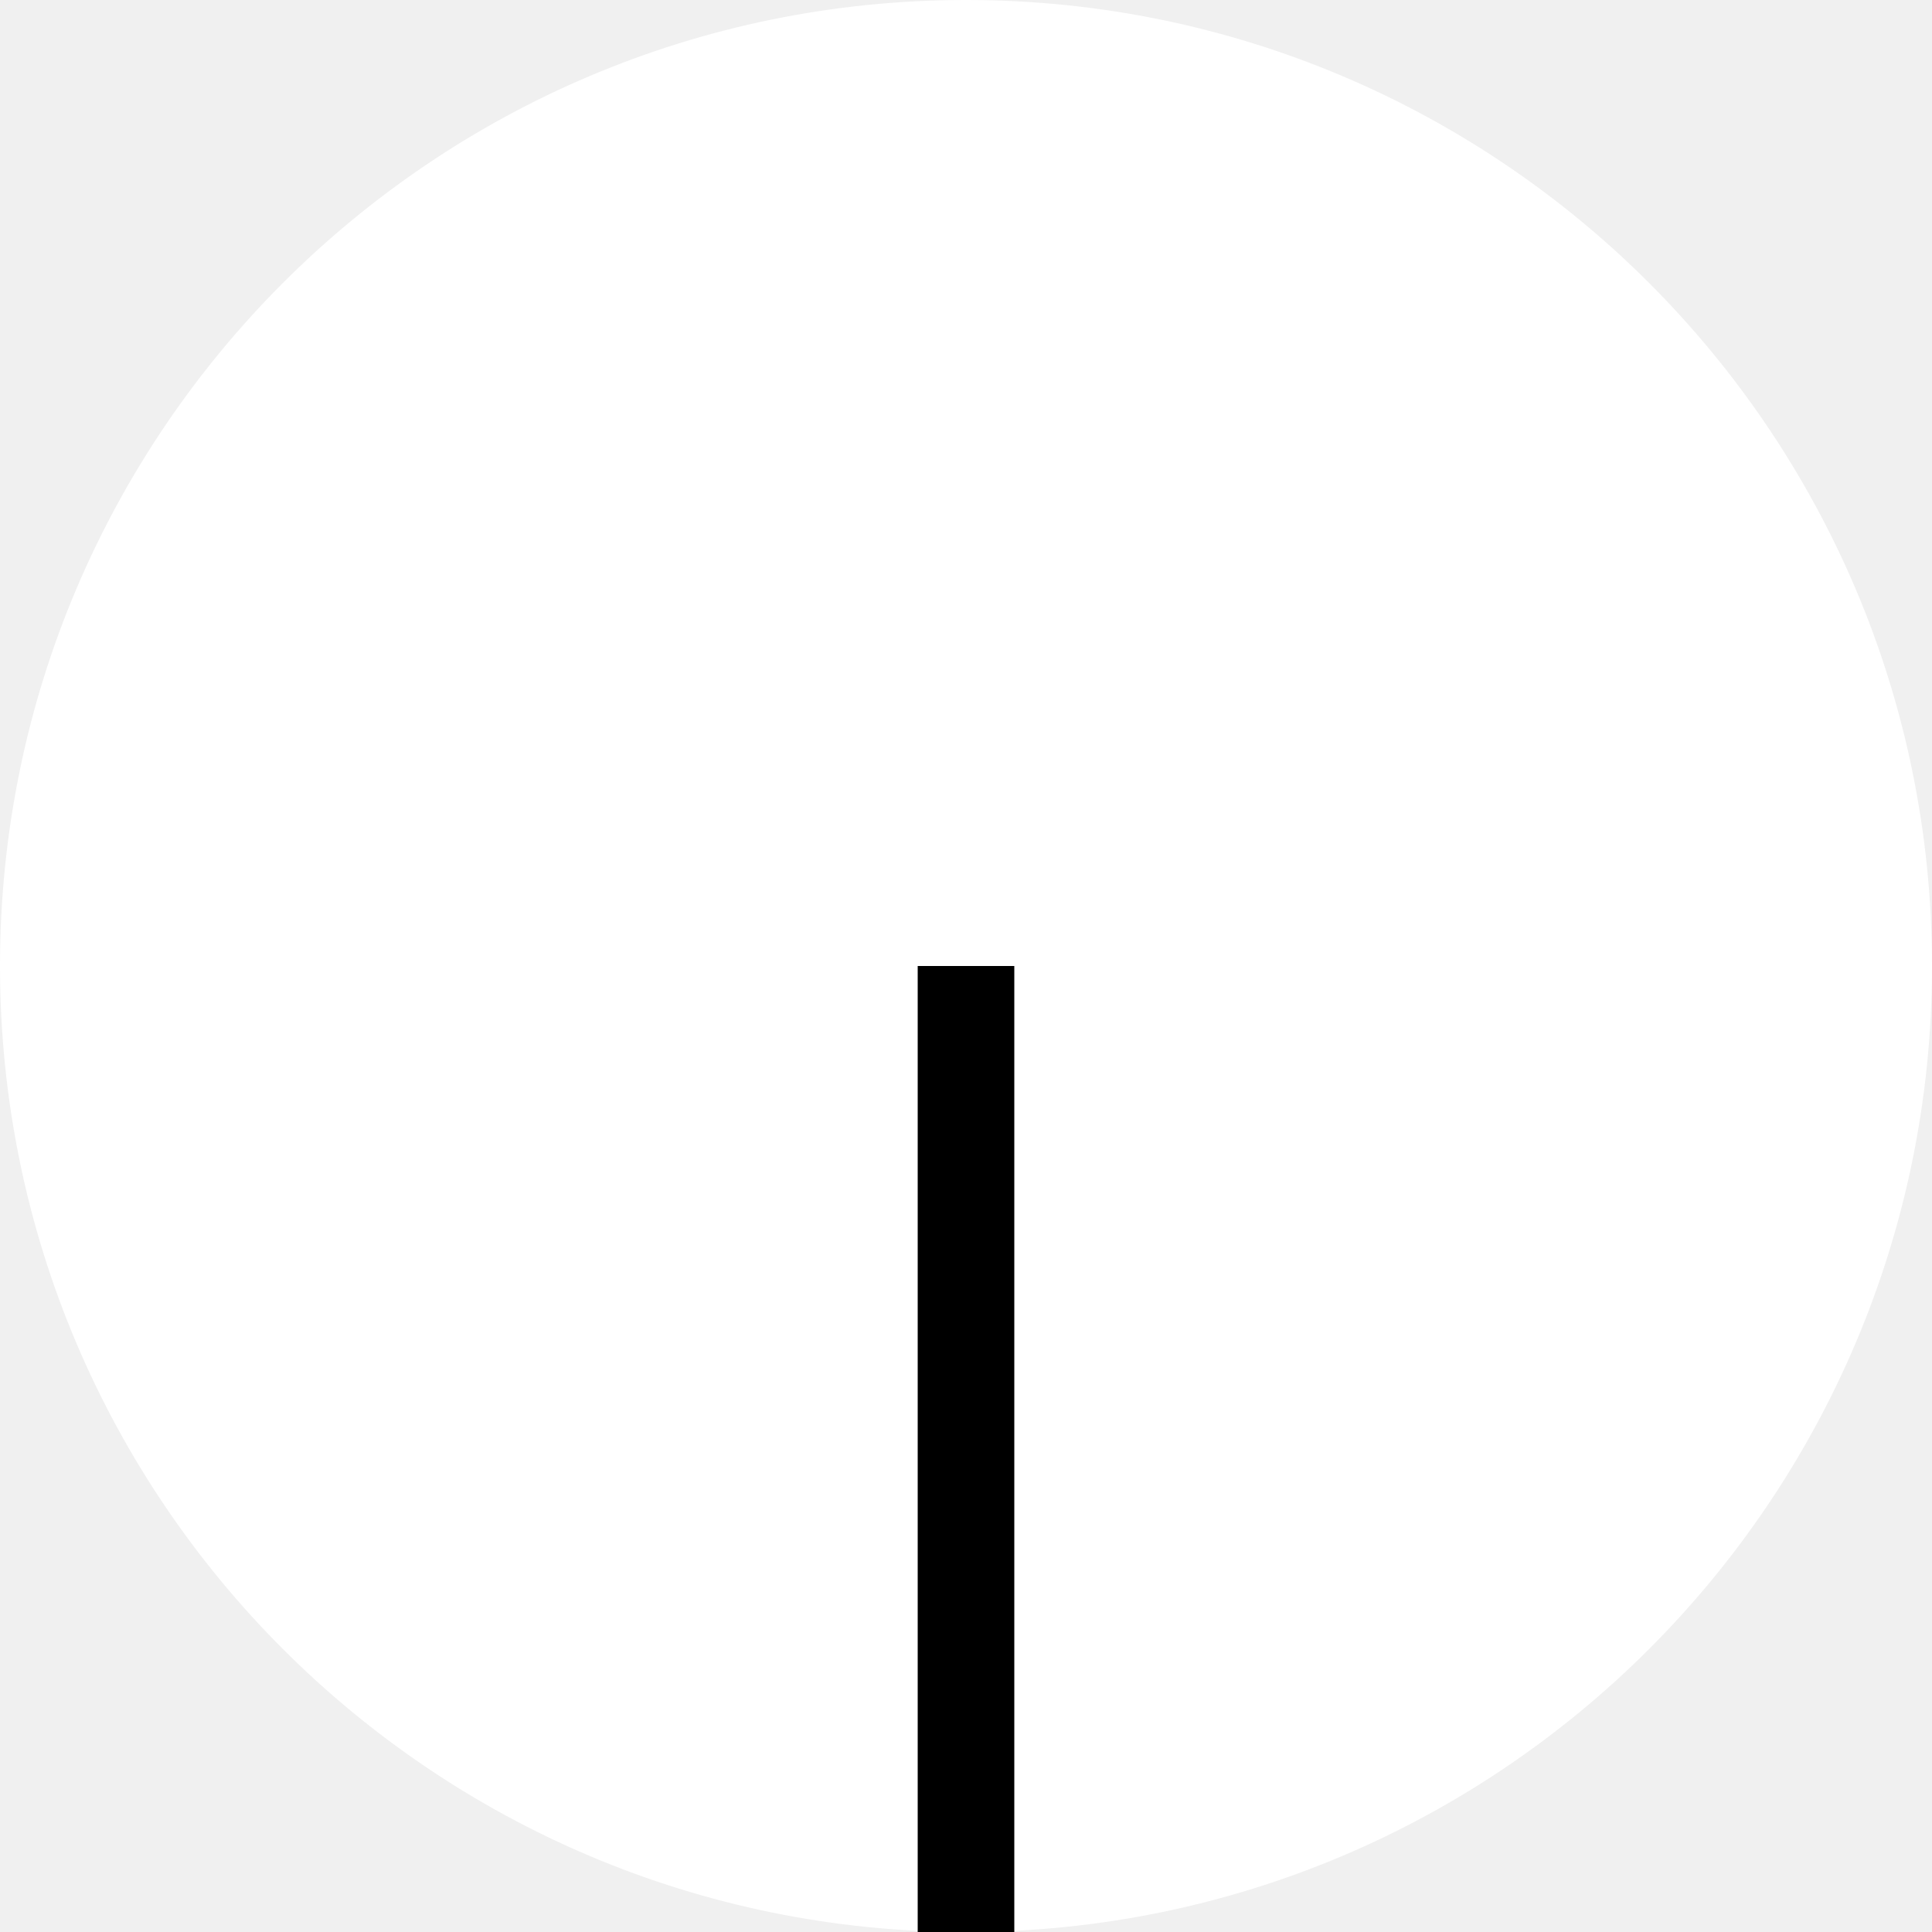
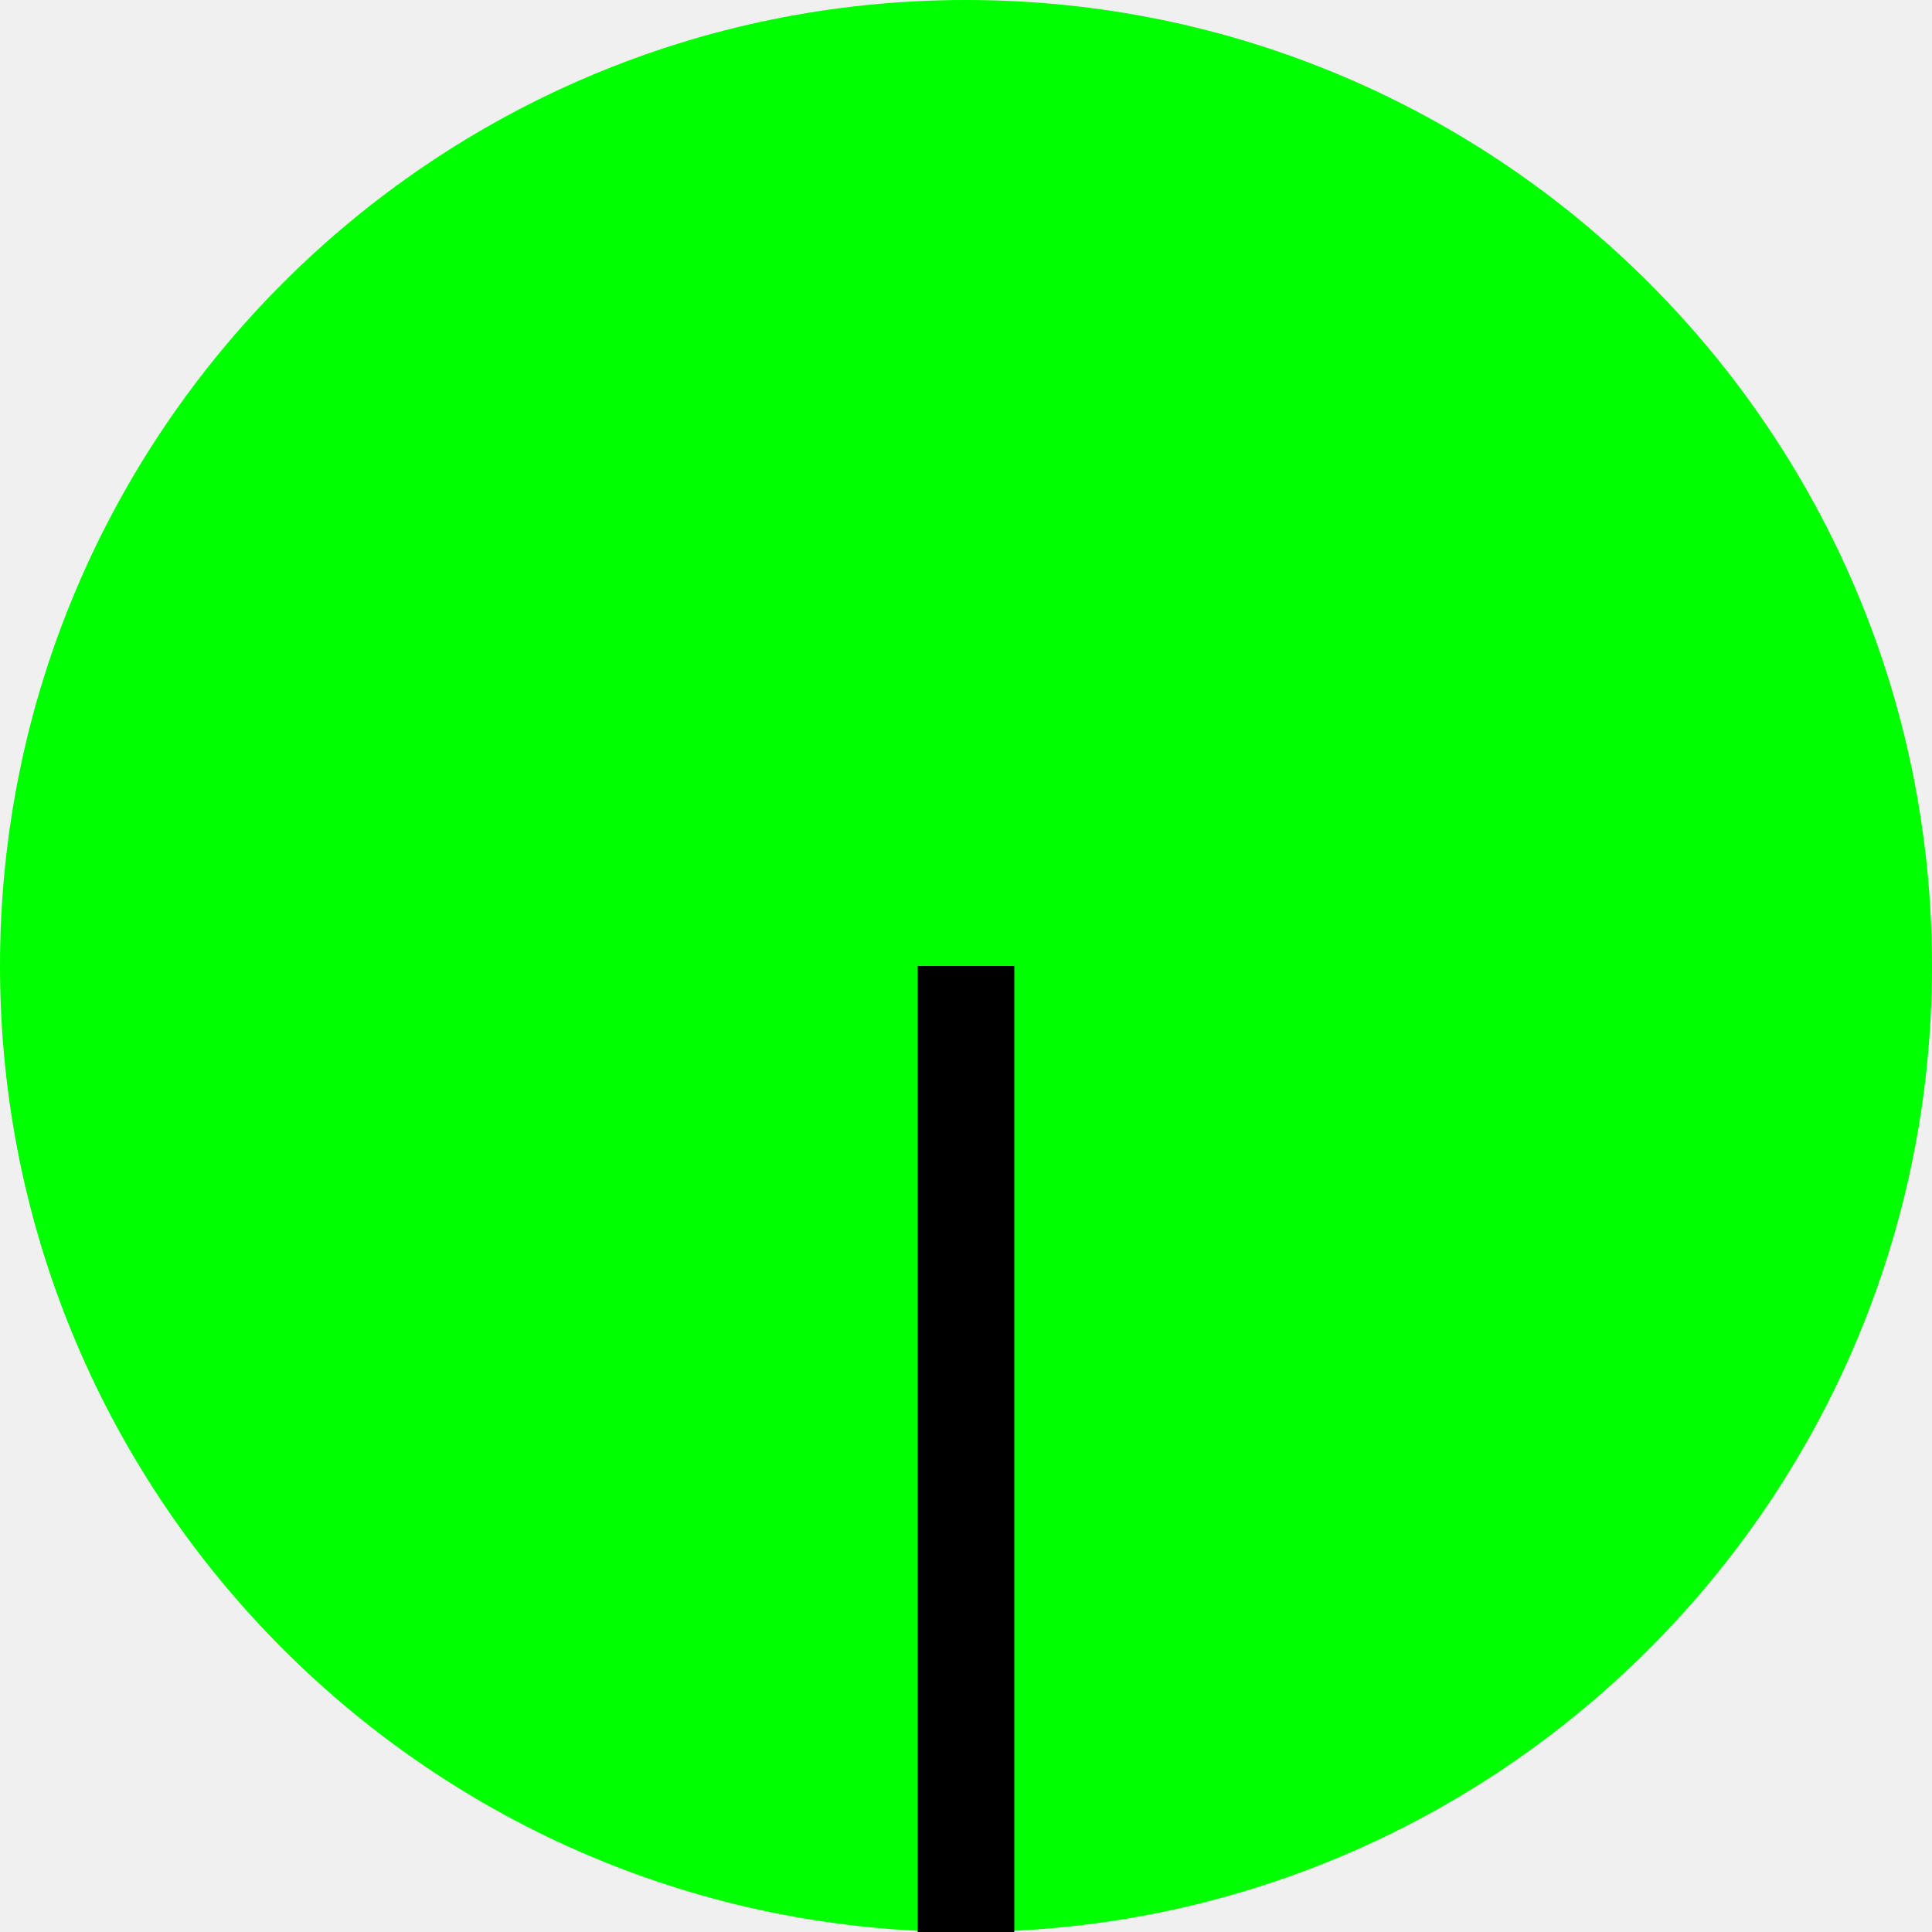
<svg xmlns="http://www.w3.org/2000/svg" width="50" height="50" id="Her" viewBox="0 0 50 50">
-   <circle cx="25" cy="25" r="25" fill="#FFFFFF" />
+   <circle cx="25" cy="25" r="25" fill="#00FF00" />
  <g stroke="#000000">
    <line x1="25" x2="25" y1="50" y2="25" stroke-width="2.5" />
  </g>
</svg>
